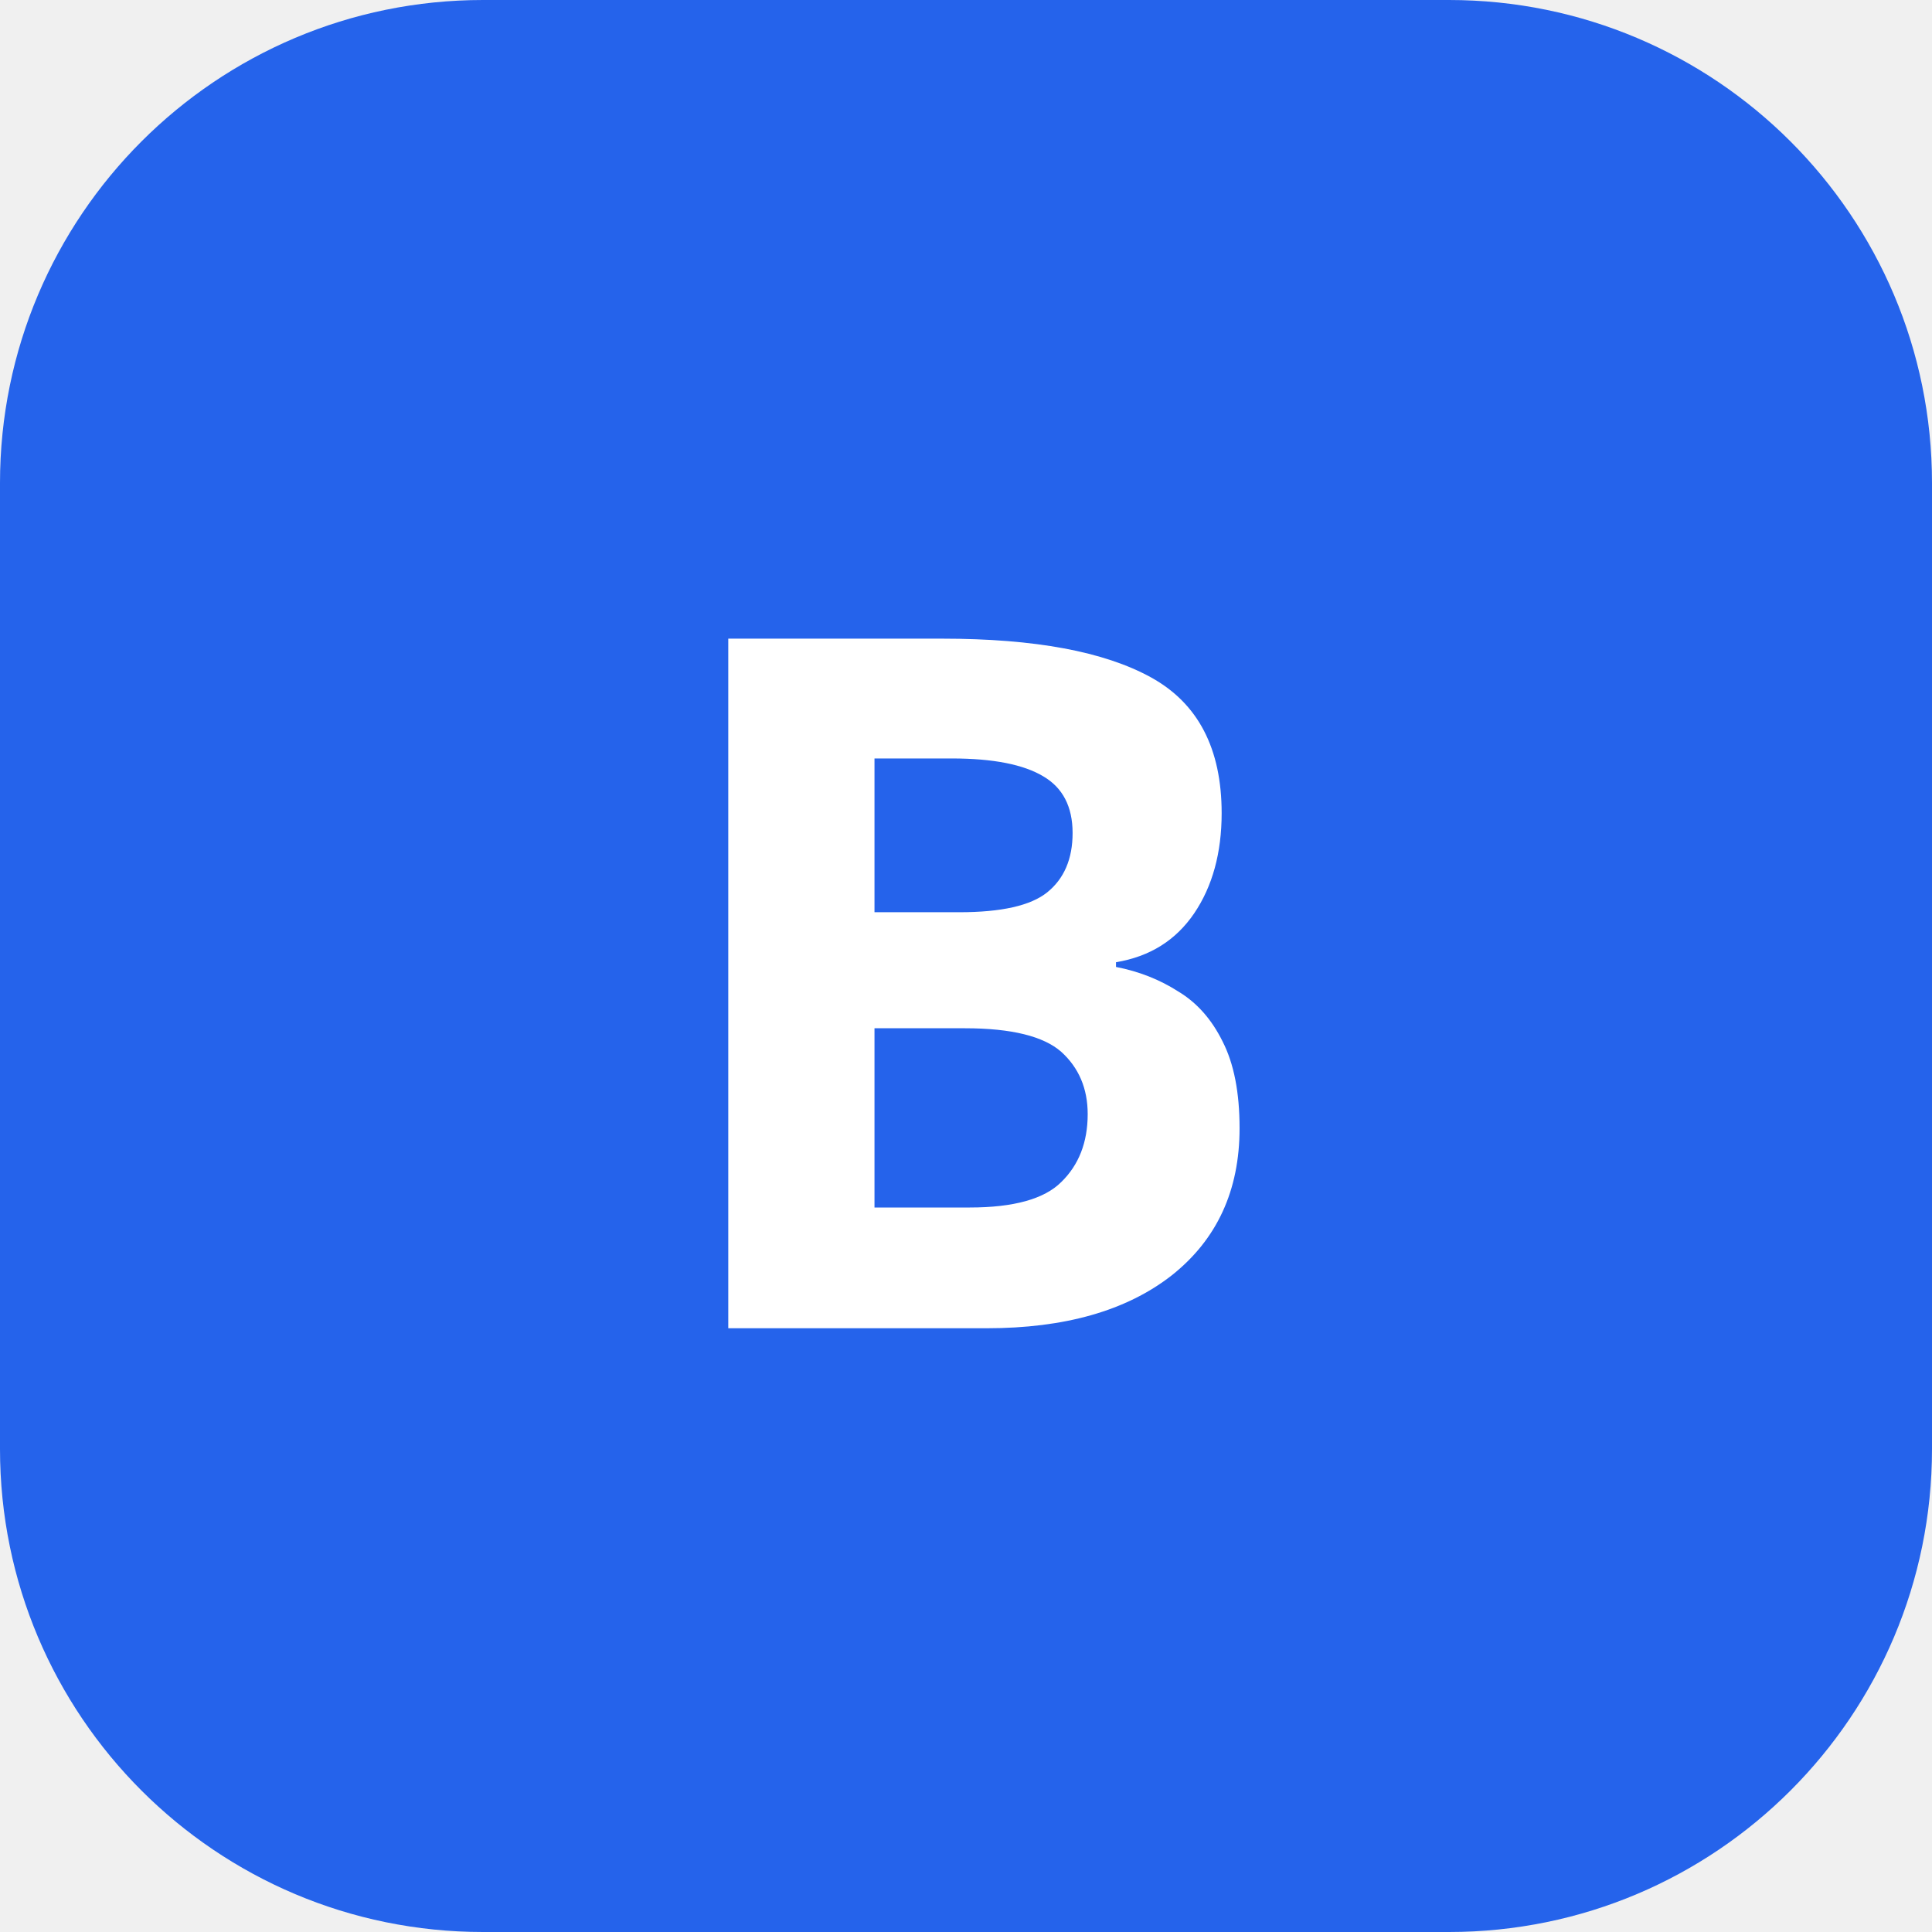
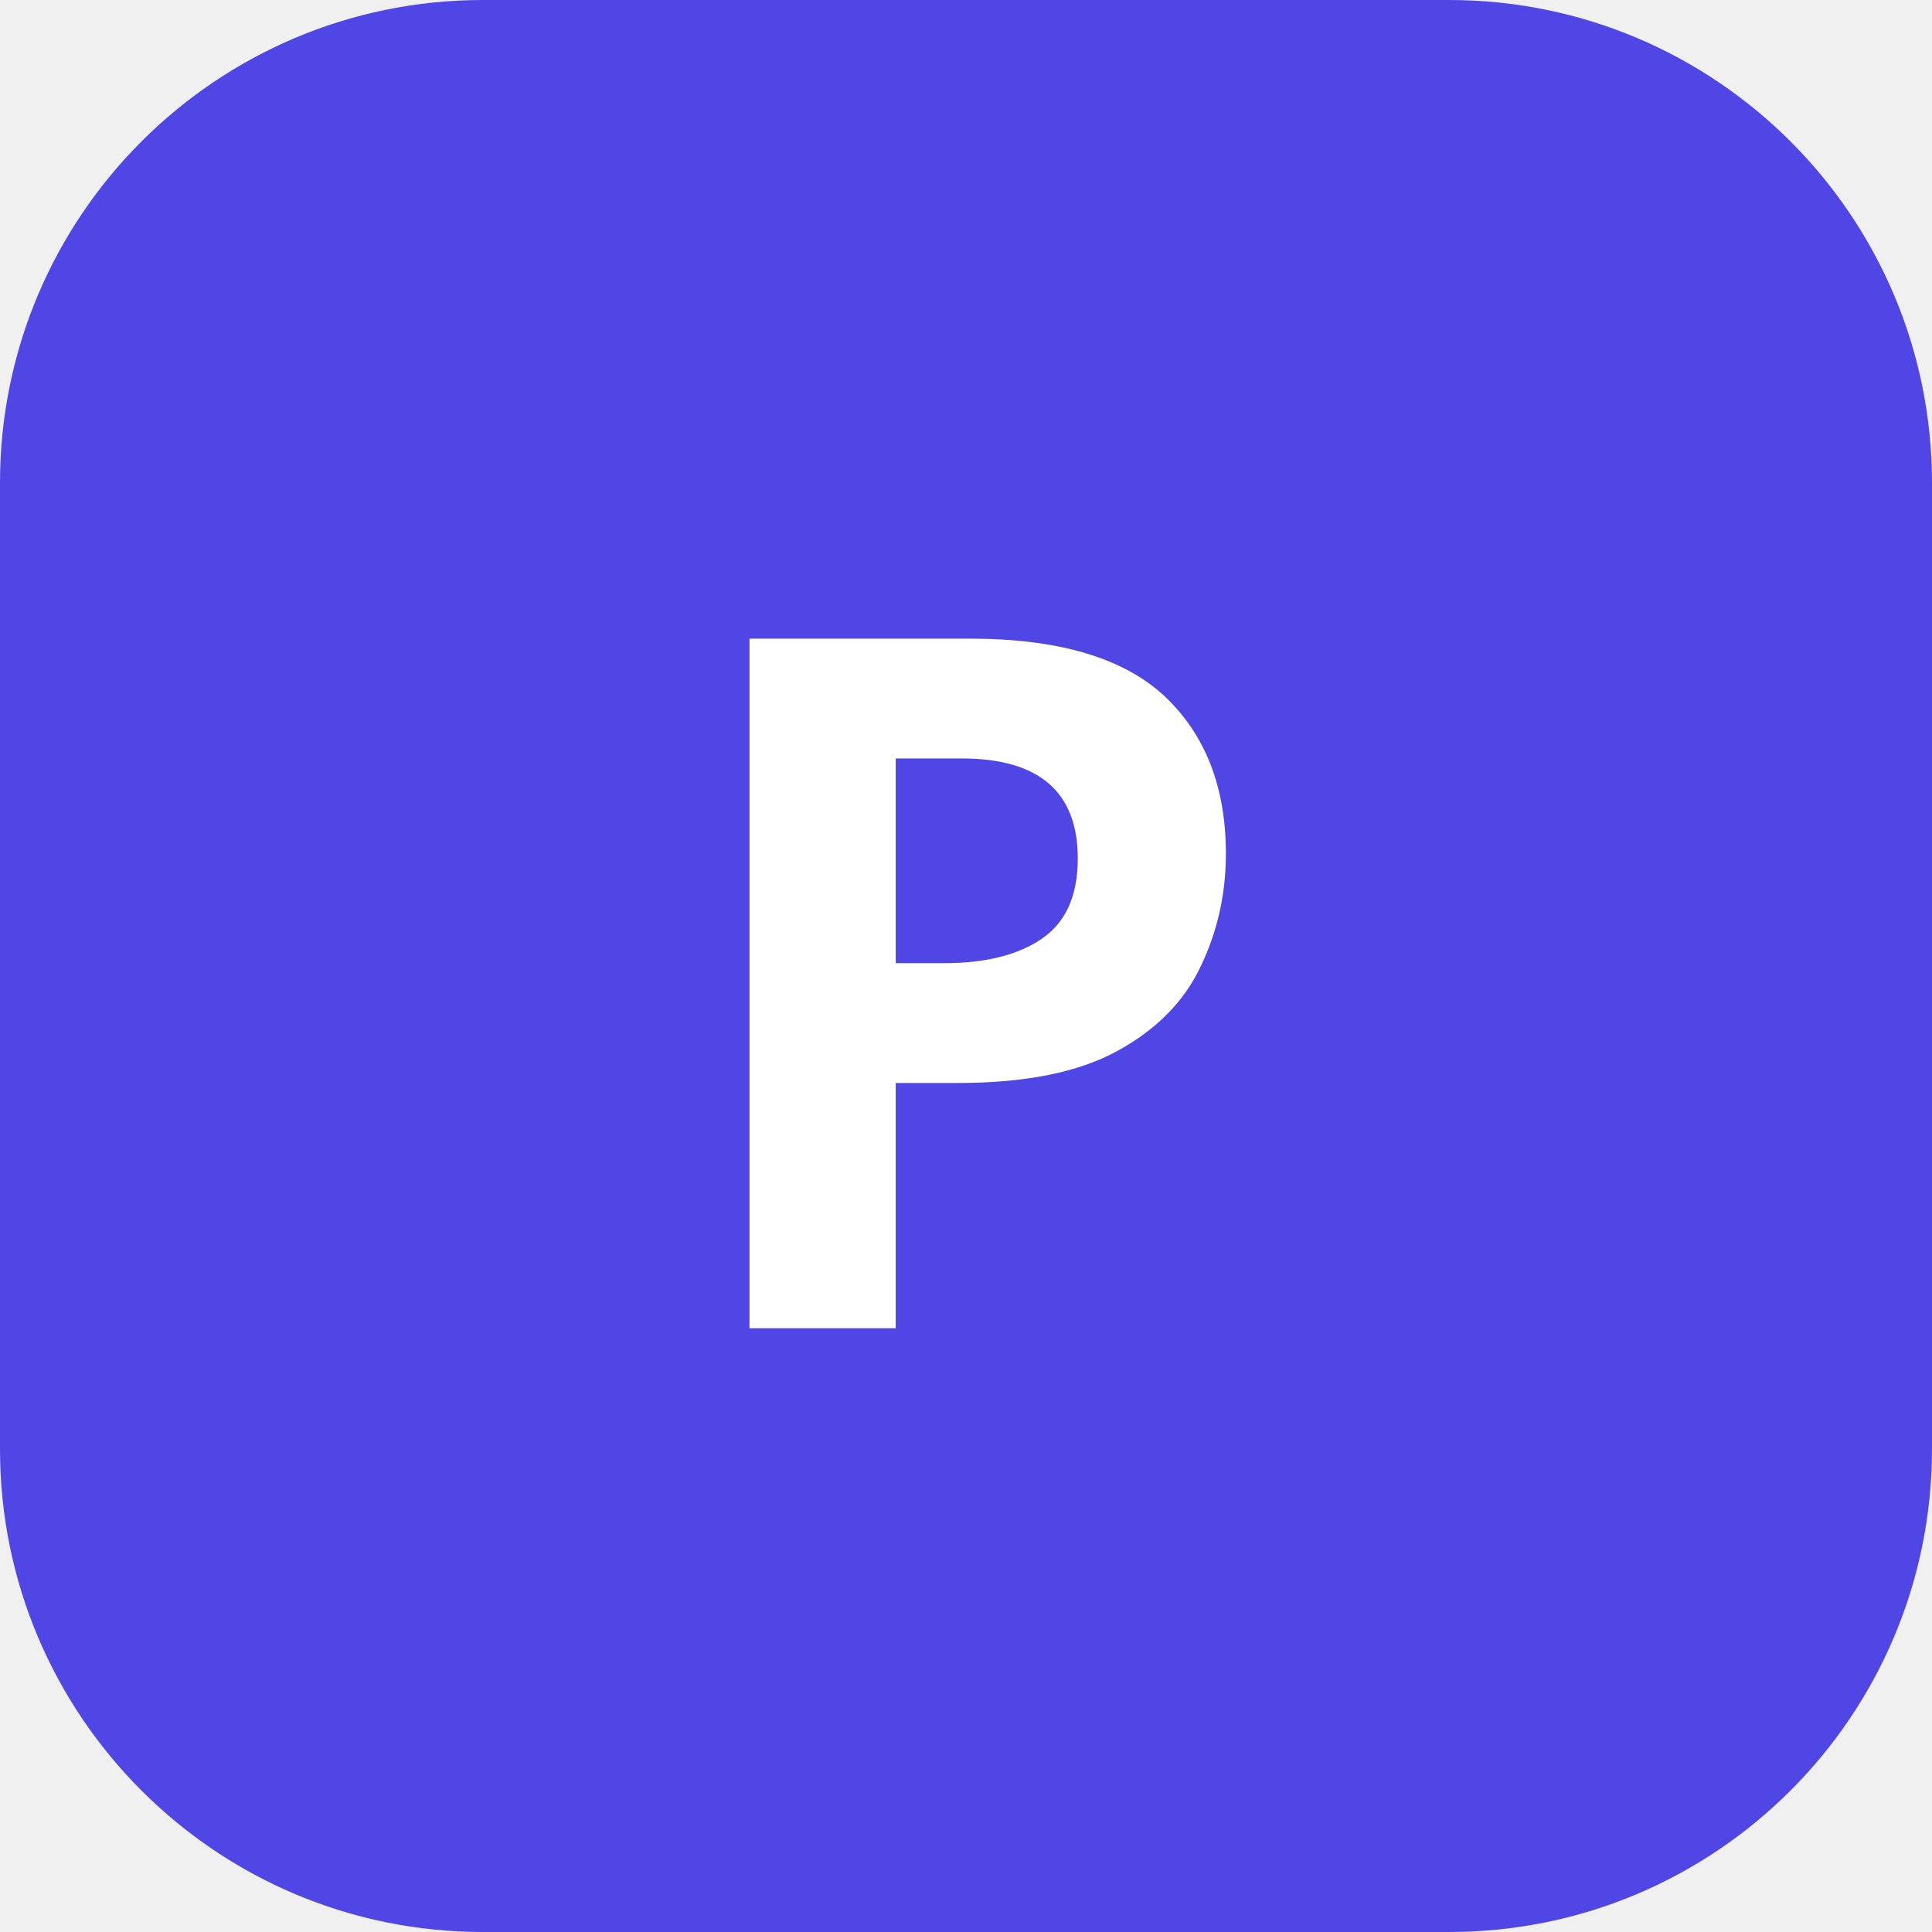
<svg xmlns="http://www.w3.org/2000/svg" viewBox="0 0 32 32">
-   <rect width="32" height="32" rx="8" fill="#2563eb" />
-   <text x="16" y="22" font-family="system-ui,sans-serif" font-size="16" font-weight="700" fill="#fff" text-anchor="middle">B</text>
+   <rect width="32" height="32" rx="8" fill="#4f46e5" />
+   <text x="16" y="22" font-family="system-ui,sans-serif" font-size="16" font-weight="700" fill="#fff" text-anchor="middle">P</text>
</svg>
